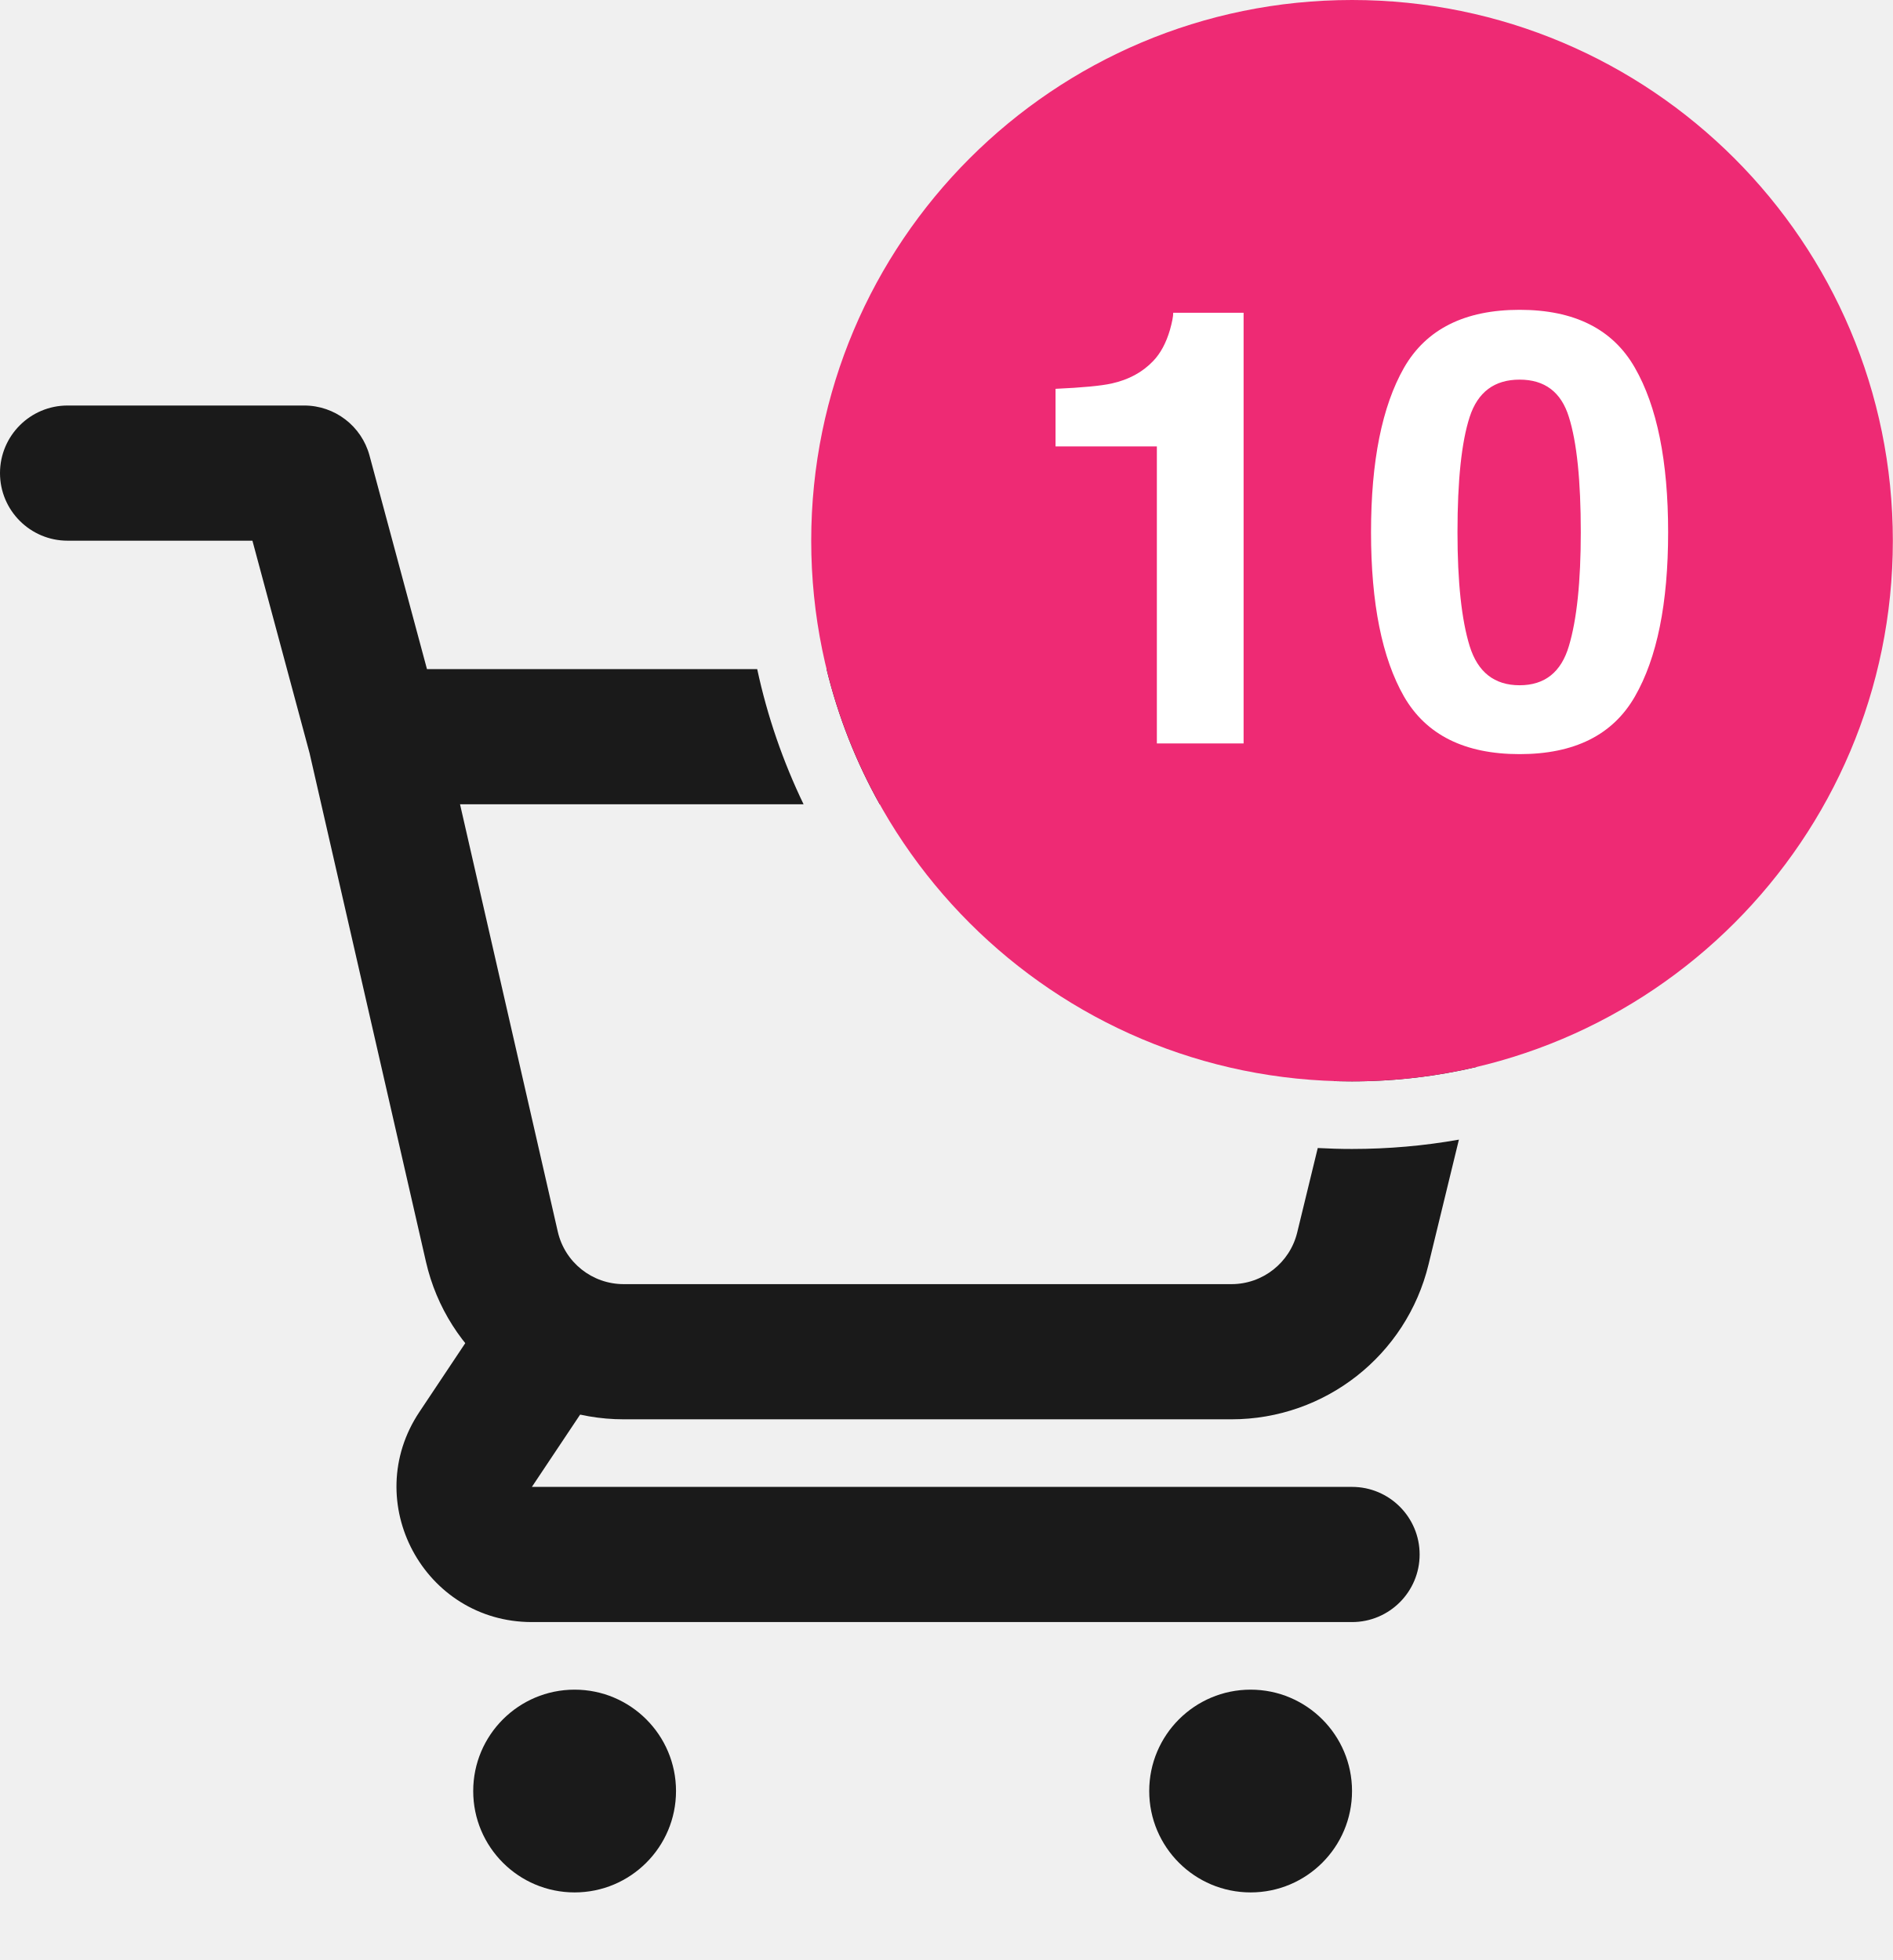
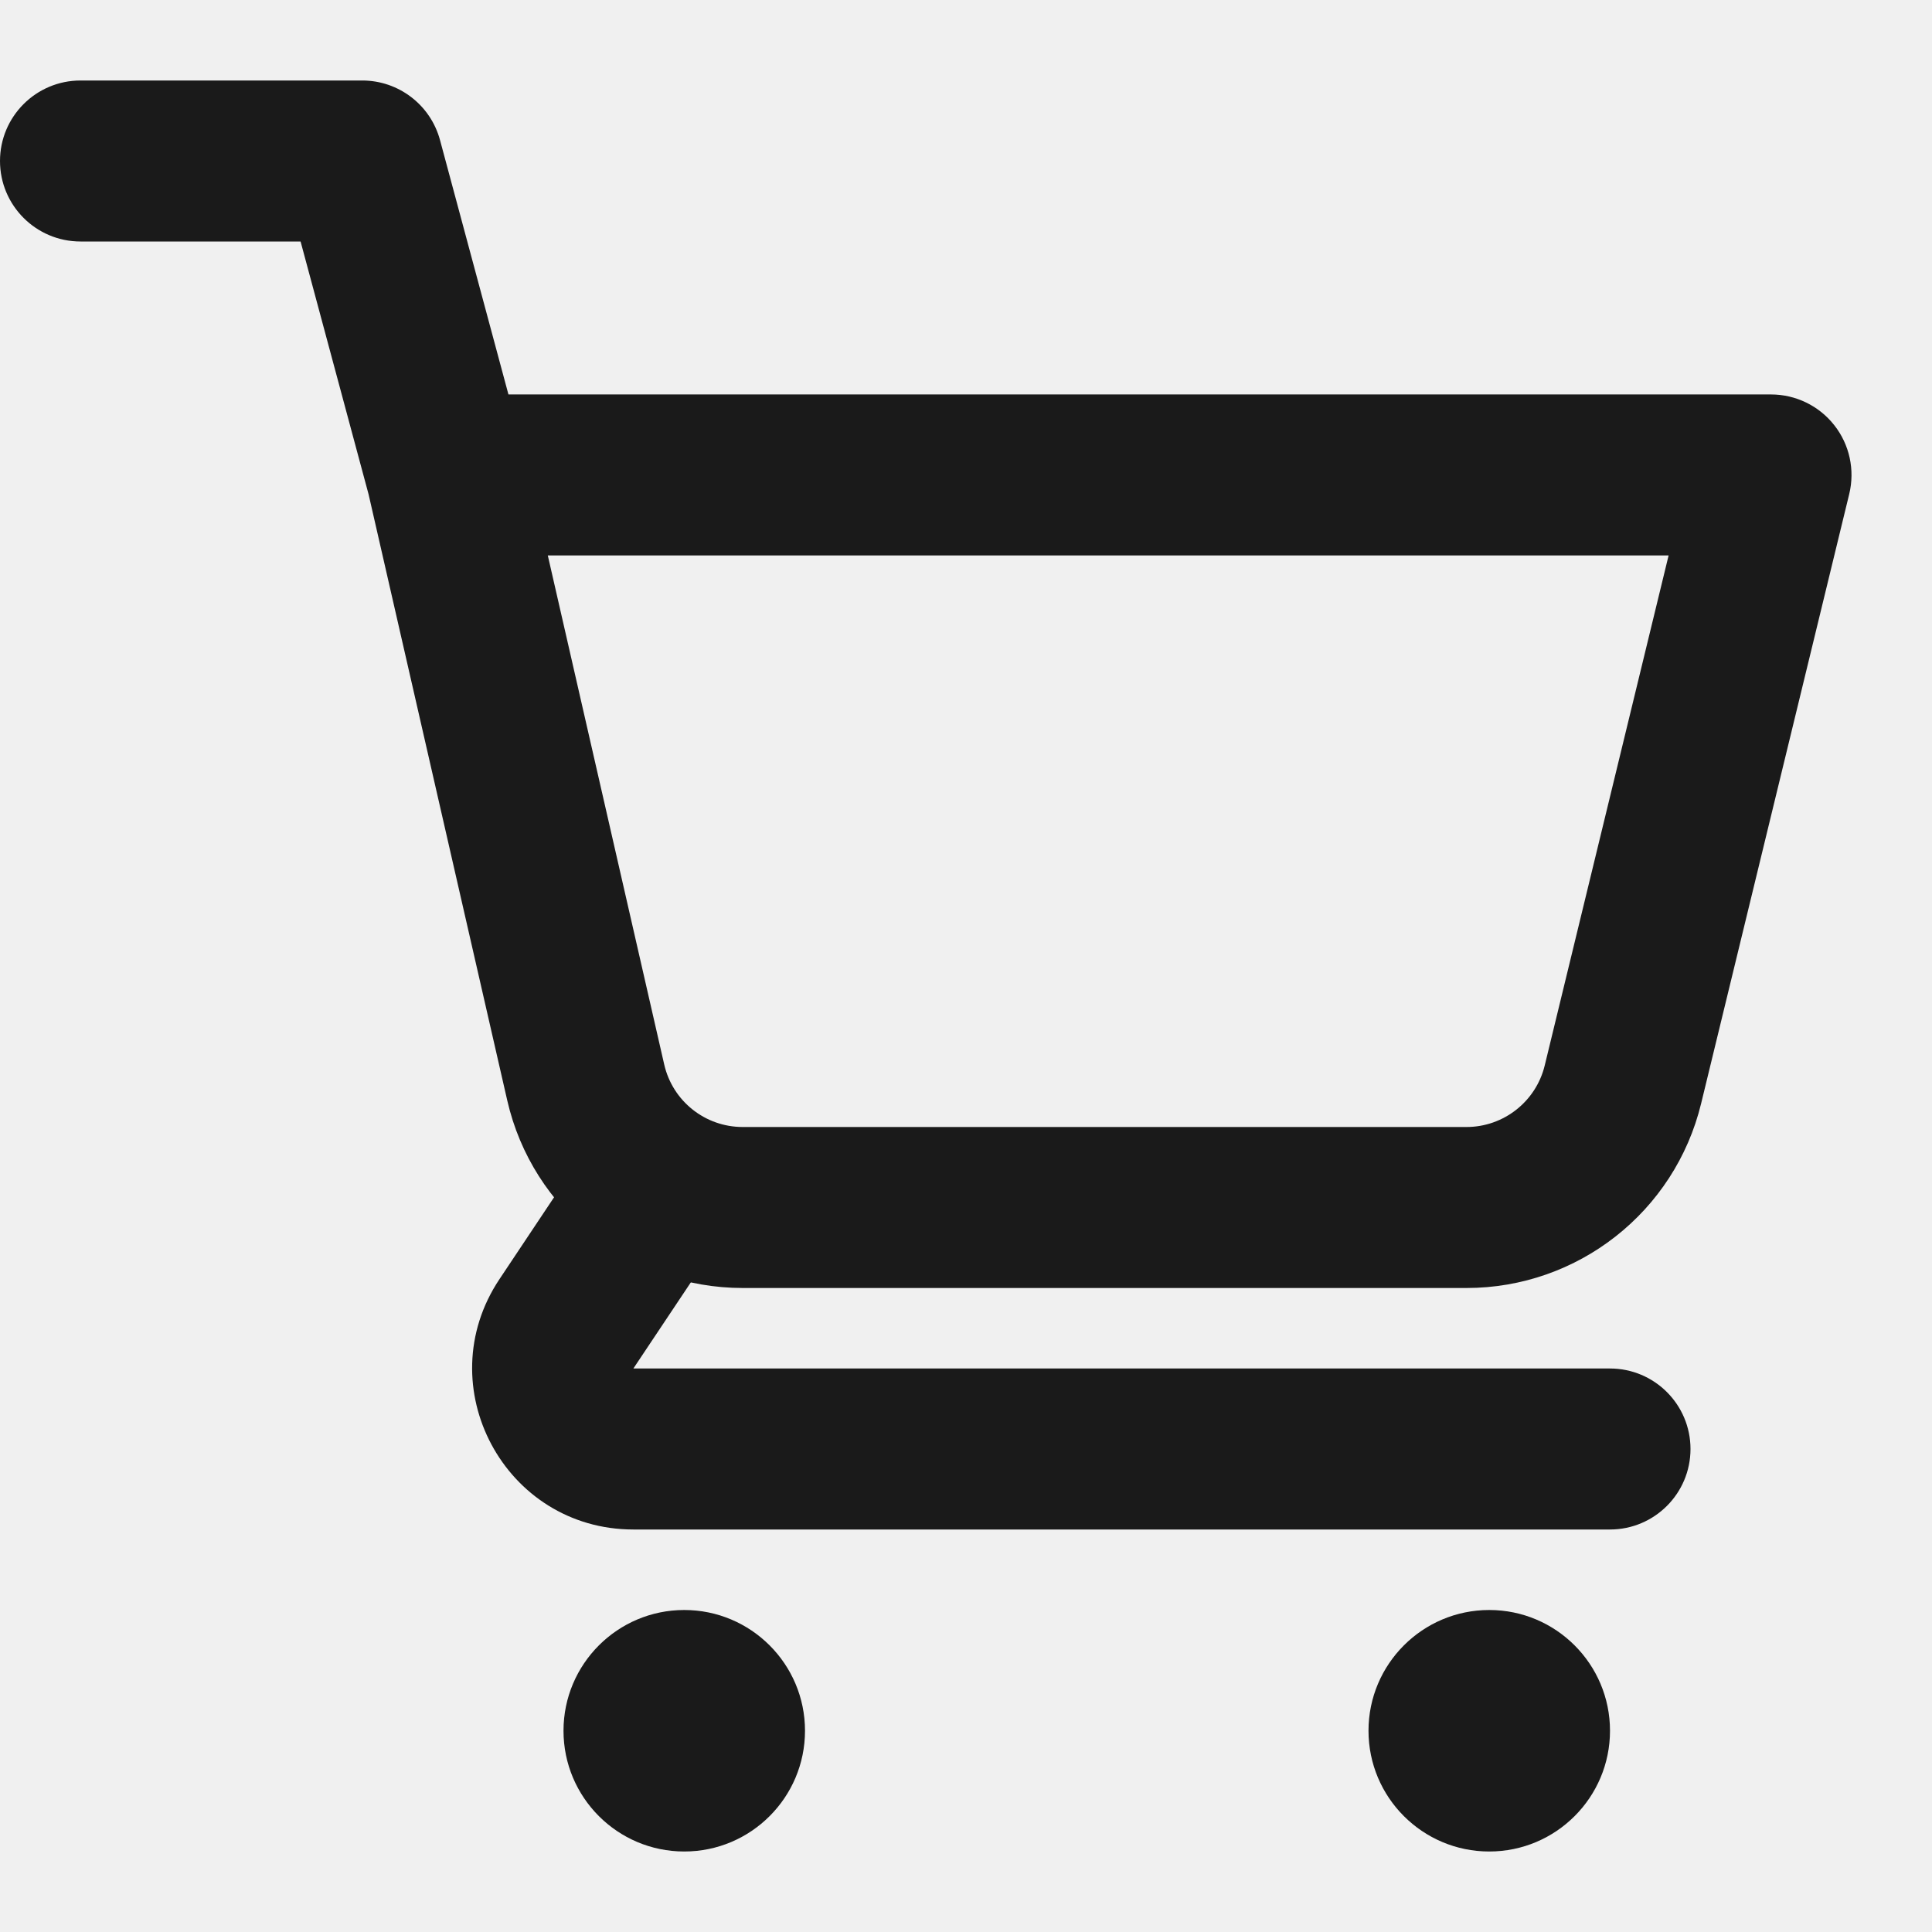
- <svg xmlns="http://www.w3.org/2000/svg" width="28" height="29" viewBox="0 0 28 29" fill="none">
-   <path fill-rule="evenodd" clip-rule="evenodd" d="M11.201 9.9H6.316L5.466 6.74C5.348 6.303 4.952 6 4.5 6H1C0.448 6 0 6.448 0 7C0 7.552 0.448 8 1 8H3.734L4.579 11.142L6.301 18.669C6.613 20.033 7.827 21 9.226 21H18.217C19.601 21 20.806 20.053 21.132 18.708L21.581 16.862C21.068 16.953 20.539 17 20 17C19.83 17 19.66 16.995 19.493 16.986L19.189 18.236C19.08 18.684 18.678 19 18.217 19H9.226C8.759 19 8.355 18.678 8.251 18.223L6.805 11.9H11.887C11.584 11.271 11.351 10.6 11.201 9.9ZM21.842 15.787L22.972 11.136C23.044 10.838 22.976 10.523 22.786 10.282C22.597 10.041 22.307 9.9 22 9.9H12.227C12.399 10.608 12.666 11.28 13.013 11.9H20.728L19.733 15.996C19.822 15.998 19.911 16 20 16C20.634 16 21.251 15.926 21.842 15.787Z" fill="#1A1A1A" />
-   <path d="M28 8C28 12.418 24.418 16 20 16C15.582 16 12 12.418 12 8C12 3.582 15.582 0 20 0C24.418 0 28 3.582 28 8Z" fill="#EE2A74" />
-   <path d="M15.614 6.605V5.753C16.01 5.735 16.287 5.709 16.445 5.674C16.697 5.618 16.902 5.507 17.06 5.34C17.169 5.226 17.25 5.073 17.306 4.883C17.338 4.769 17.355 4.684 17.355 4.628H18.396V11H17.113V6.605H15.614ZM21.56 7.875C21.56 8.608 21.62 9.169 21.74 9.559C21.86 9.945 22.106 10.139 22.479 10.139C22.851 10.139 23.094 9.945 23.208 9.559C23.325 9.169 23.384 8.608 23.384 7.875C23.384 7.108 23.325 6.54 23.208 6.17C23.094 5.801 22.851 5.617 22.479 5.617C22.106 5.617 21.86 5.801 21.74 6.17C21.62 6.54 21.56 7.108 21.56 7.875ZM22.479 4.584C23.29 4.584 23.858 4.87 24.184 5.441C24.512 6.012 24.676 6.824 24.676 7.875C24.676 8.927 24.512 9.737 24.184 10.306C23.858 10.874 23.29 11.158 22.479 11.158C21.667 11.158 21.097 10.874 20.769 10.306C20.444 9.737 20.281 8.927 20.281 7.875C20.281 6.824 20.444 6.012 20.769 5.441C21.097 4.87 21.667 4.584 22.479 4.584Z" fill="white" />
-   <path d="M10 26.5C10 27.328 9.328 28 8.5 28C7.672 28 7 27.328 7 26.5C7 25.672 7.672 25 8.5 25C9.328 25 10 25.672 10 26.5Z" fill="#1A1A1A" />
-   <path d="M20 26.5C20 27.328 19.328 28 18.5 28C17.672 28 17 27.328 17 26.5C17 25.672 17.672 25 18.5 25C19.328 25 20 25.672 20 26.5Z" fill="#1A1A1A" />
-   <path fill-rule="evenodd" clip-rule="evenodd" d="M8.555 19.168C9.014 19.474 9.138 20.095 8.832 20.555L7.868 22L20 22C20.552 22 21 22.448 21 23C21 23.552 20.552 24 20 24H7.868C6.271 24 5.318 22.22 6.204 20.891L7.168 19.445C7.474 18.986 8.095 18.862 8.555 19.168Z" fill="#1A1A1A" />
+ <svg xmlns="http://www.w3.org/2000/svg" width="24" height="24" viewBox="0 0 24 24" fill="none">
+   <path fill-rule="evenodd" clip-rule="evenodd" d="M0 2C0 1.448 0.448 1 1 1H4.5C4.952 1 5.348 1.303 5.466 1.74L6.316 4.9H22C22.307 4.9 22.597 5.041 22.786 5.282C22.976 5.523 23.044 5.838 22.972 6.136L21.132 13.708C20.806 15.053 19.601 16 18.217 16H9.226C7.827 16 6.613 15.033 6.301 13.669L4.579 6.142L3.734 3H1C0.448 3 0 2.552 0 2ZM6.805 6.9L8.251 13.223C8.355 13.678 8.759 14 9.226 14H18.217C18.678 14 19.08 13.684 19.189 13.236L20.728 6.9H6.805Z" fill="#1A1A1A" />
+   <path d="M10 21.5C10 22.328 9.328 23 8.5 23C7.672 23 7 22.328 7 21.5C7 20.672 7.672 20 8.5 20C9.328 20 10 20.672 10 21.5Z" fill="#1A1A1A" />
+   <path d="M20 21.5C20 22.328 19.328 23 18.5 23C17.672 23 17 22.328 17 21.5C17 20.672 17.672 20 18.5 20C19.328 20 20 20.672 20 21.5Z" fill="#1A1A1A" />
+   <path fill-rule="evenodd" clip-rule="evenodd" d="M8.555 14.168C9.014 14.474 9.138 15.095 8.832 15.555L7.868 17L20 17C20.552 17 21 17.448 21 18C21 18.552 20.552 19 20 19H7.868C6.271 19 5.318 17.22 6.204 15.891L7.168 14.445C7.474 13.986 8.095 13.862 8.555 14.168Z" fill="#1A1A1A" />
</svg>
